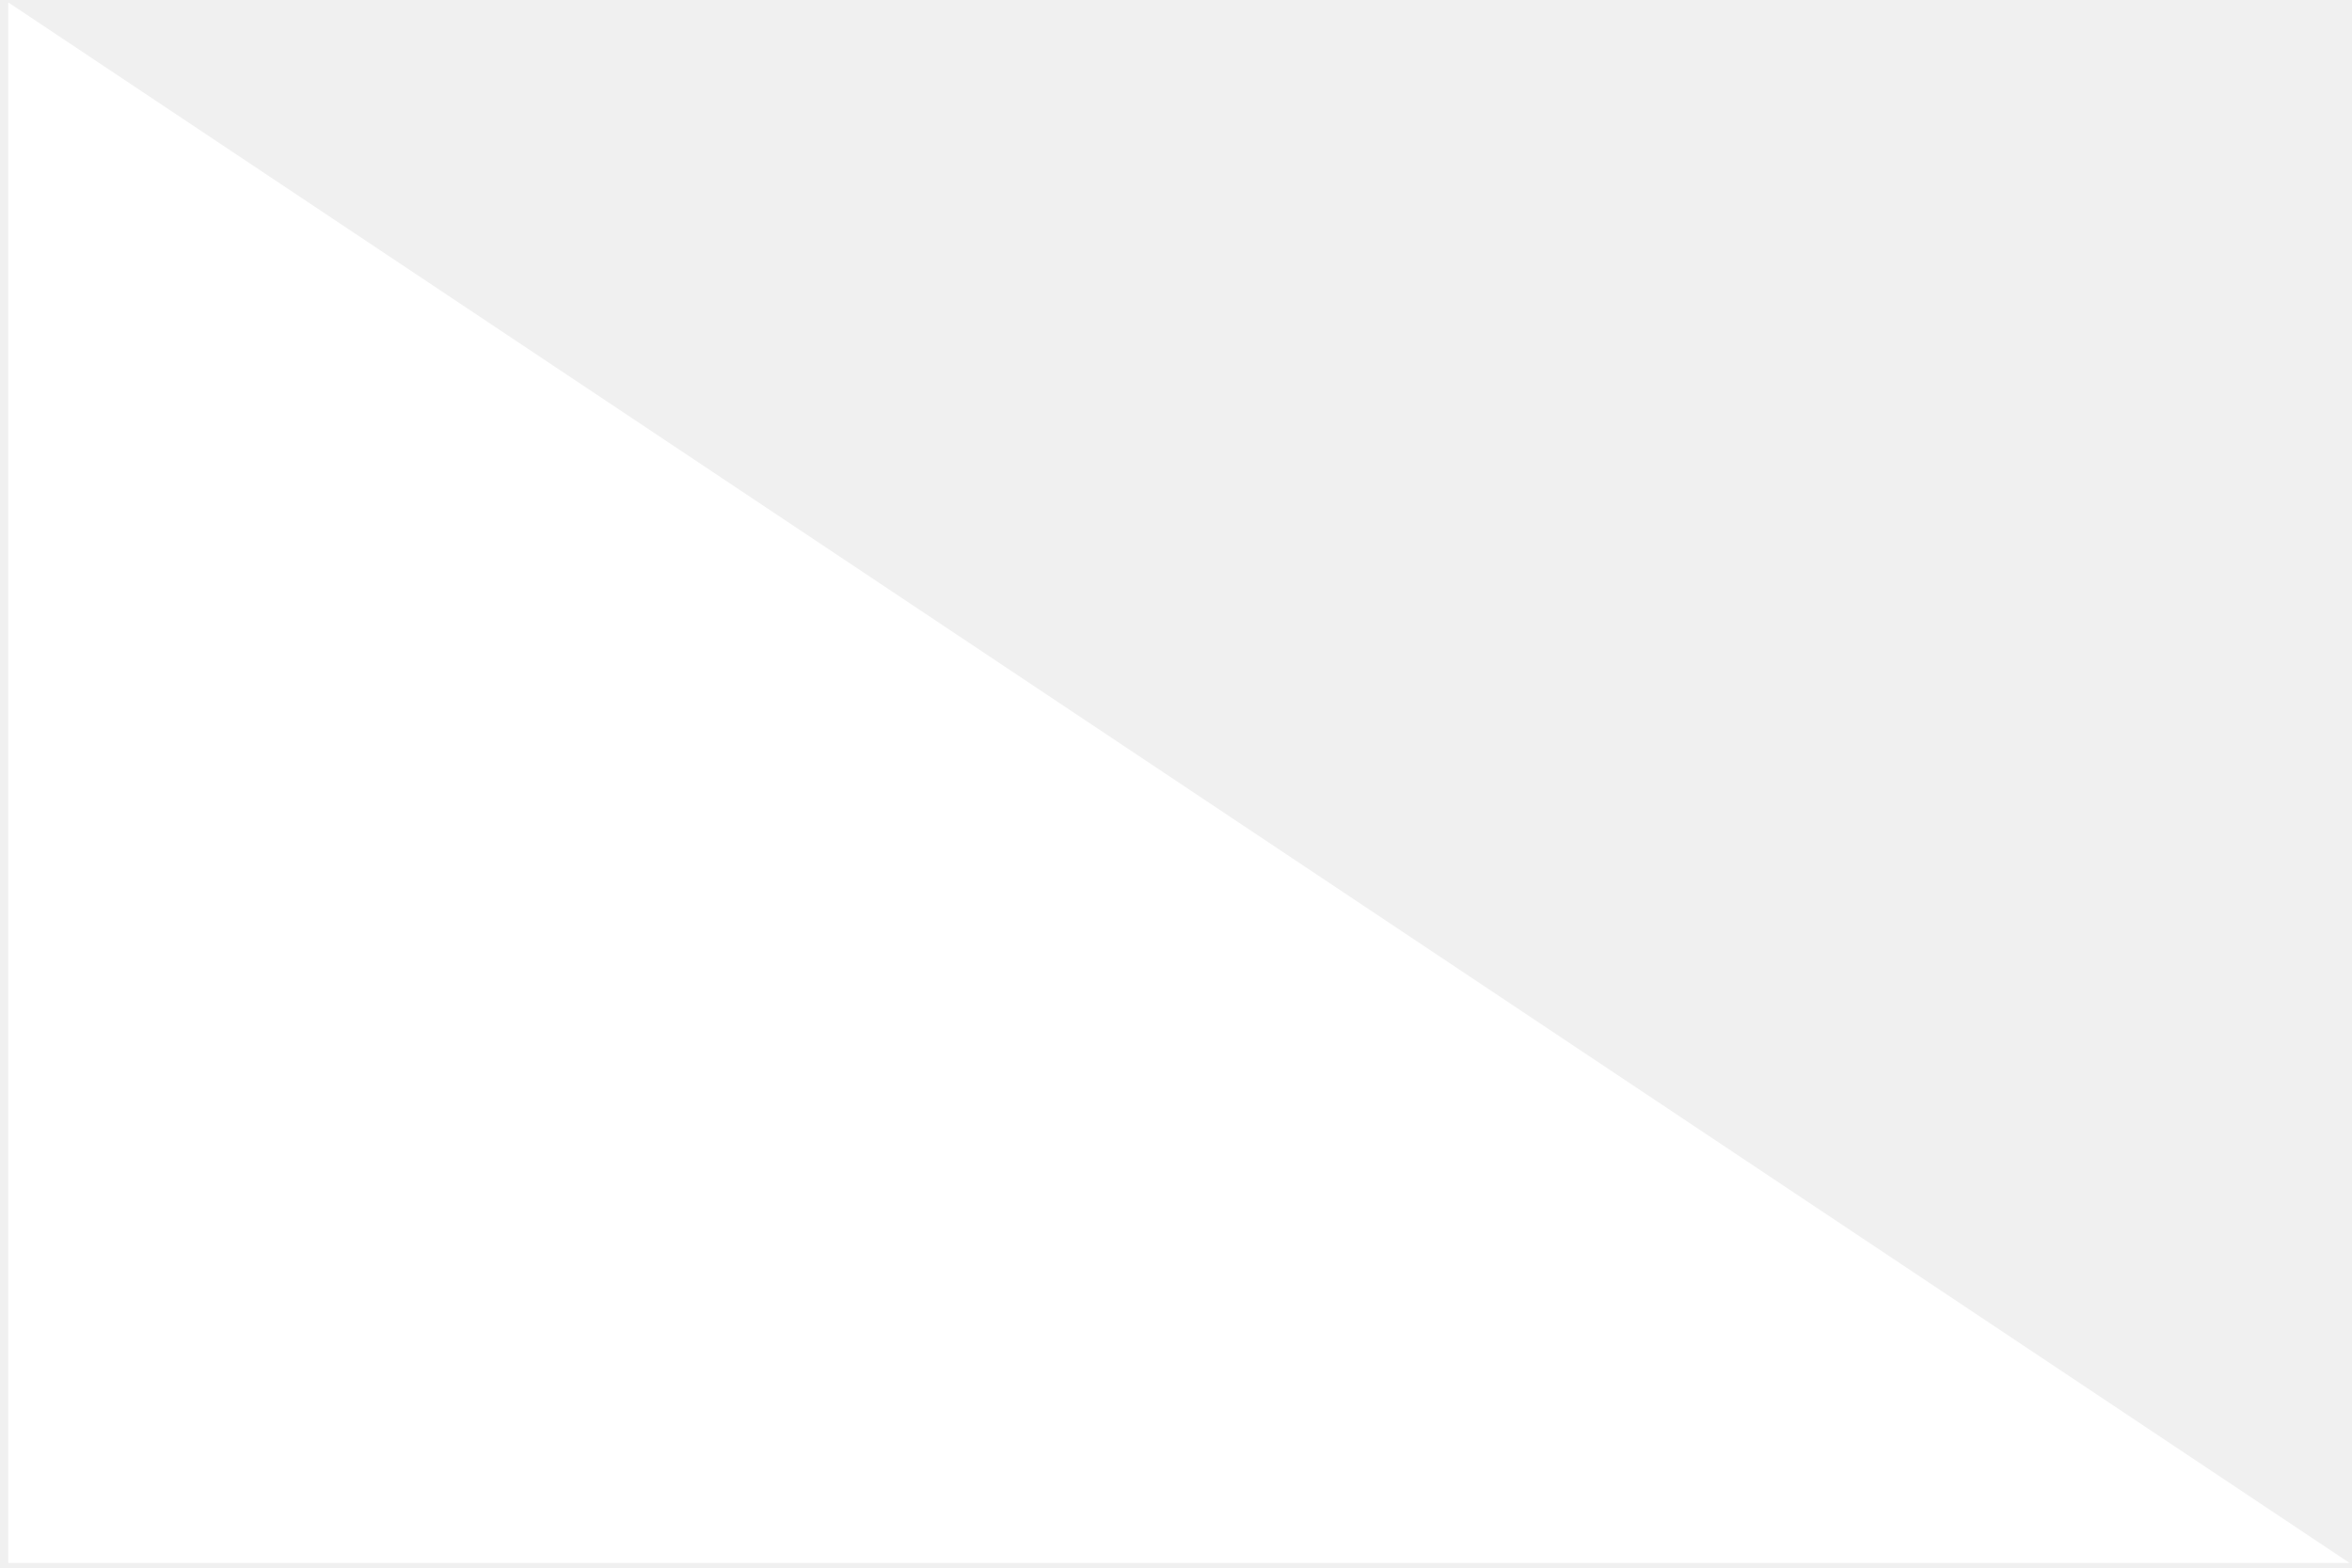
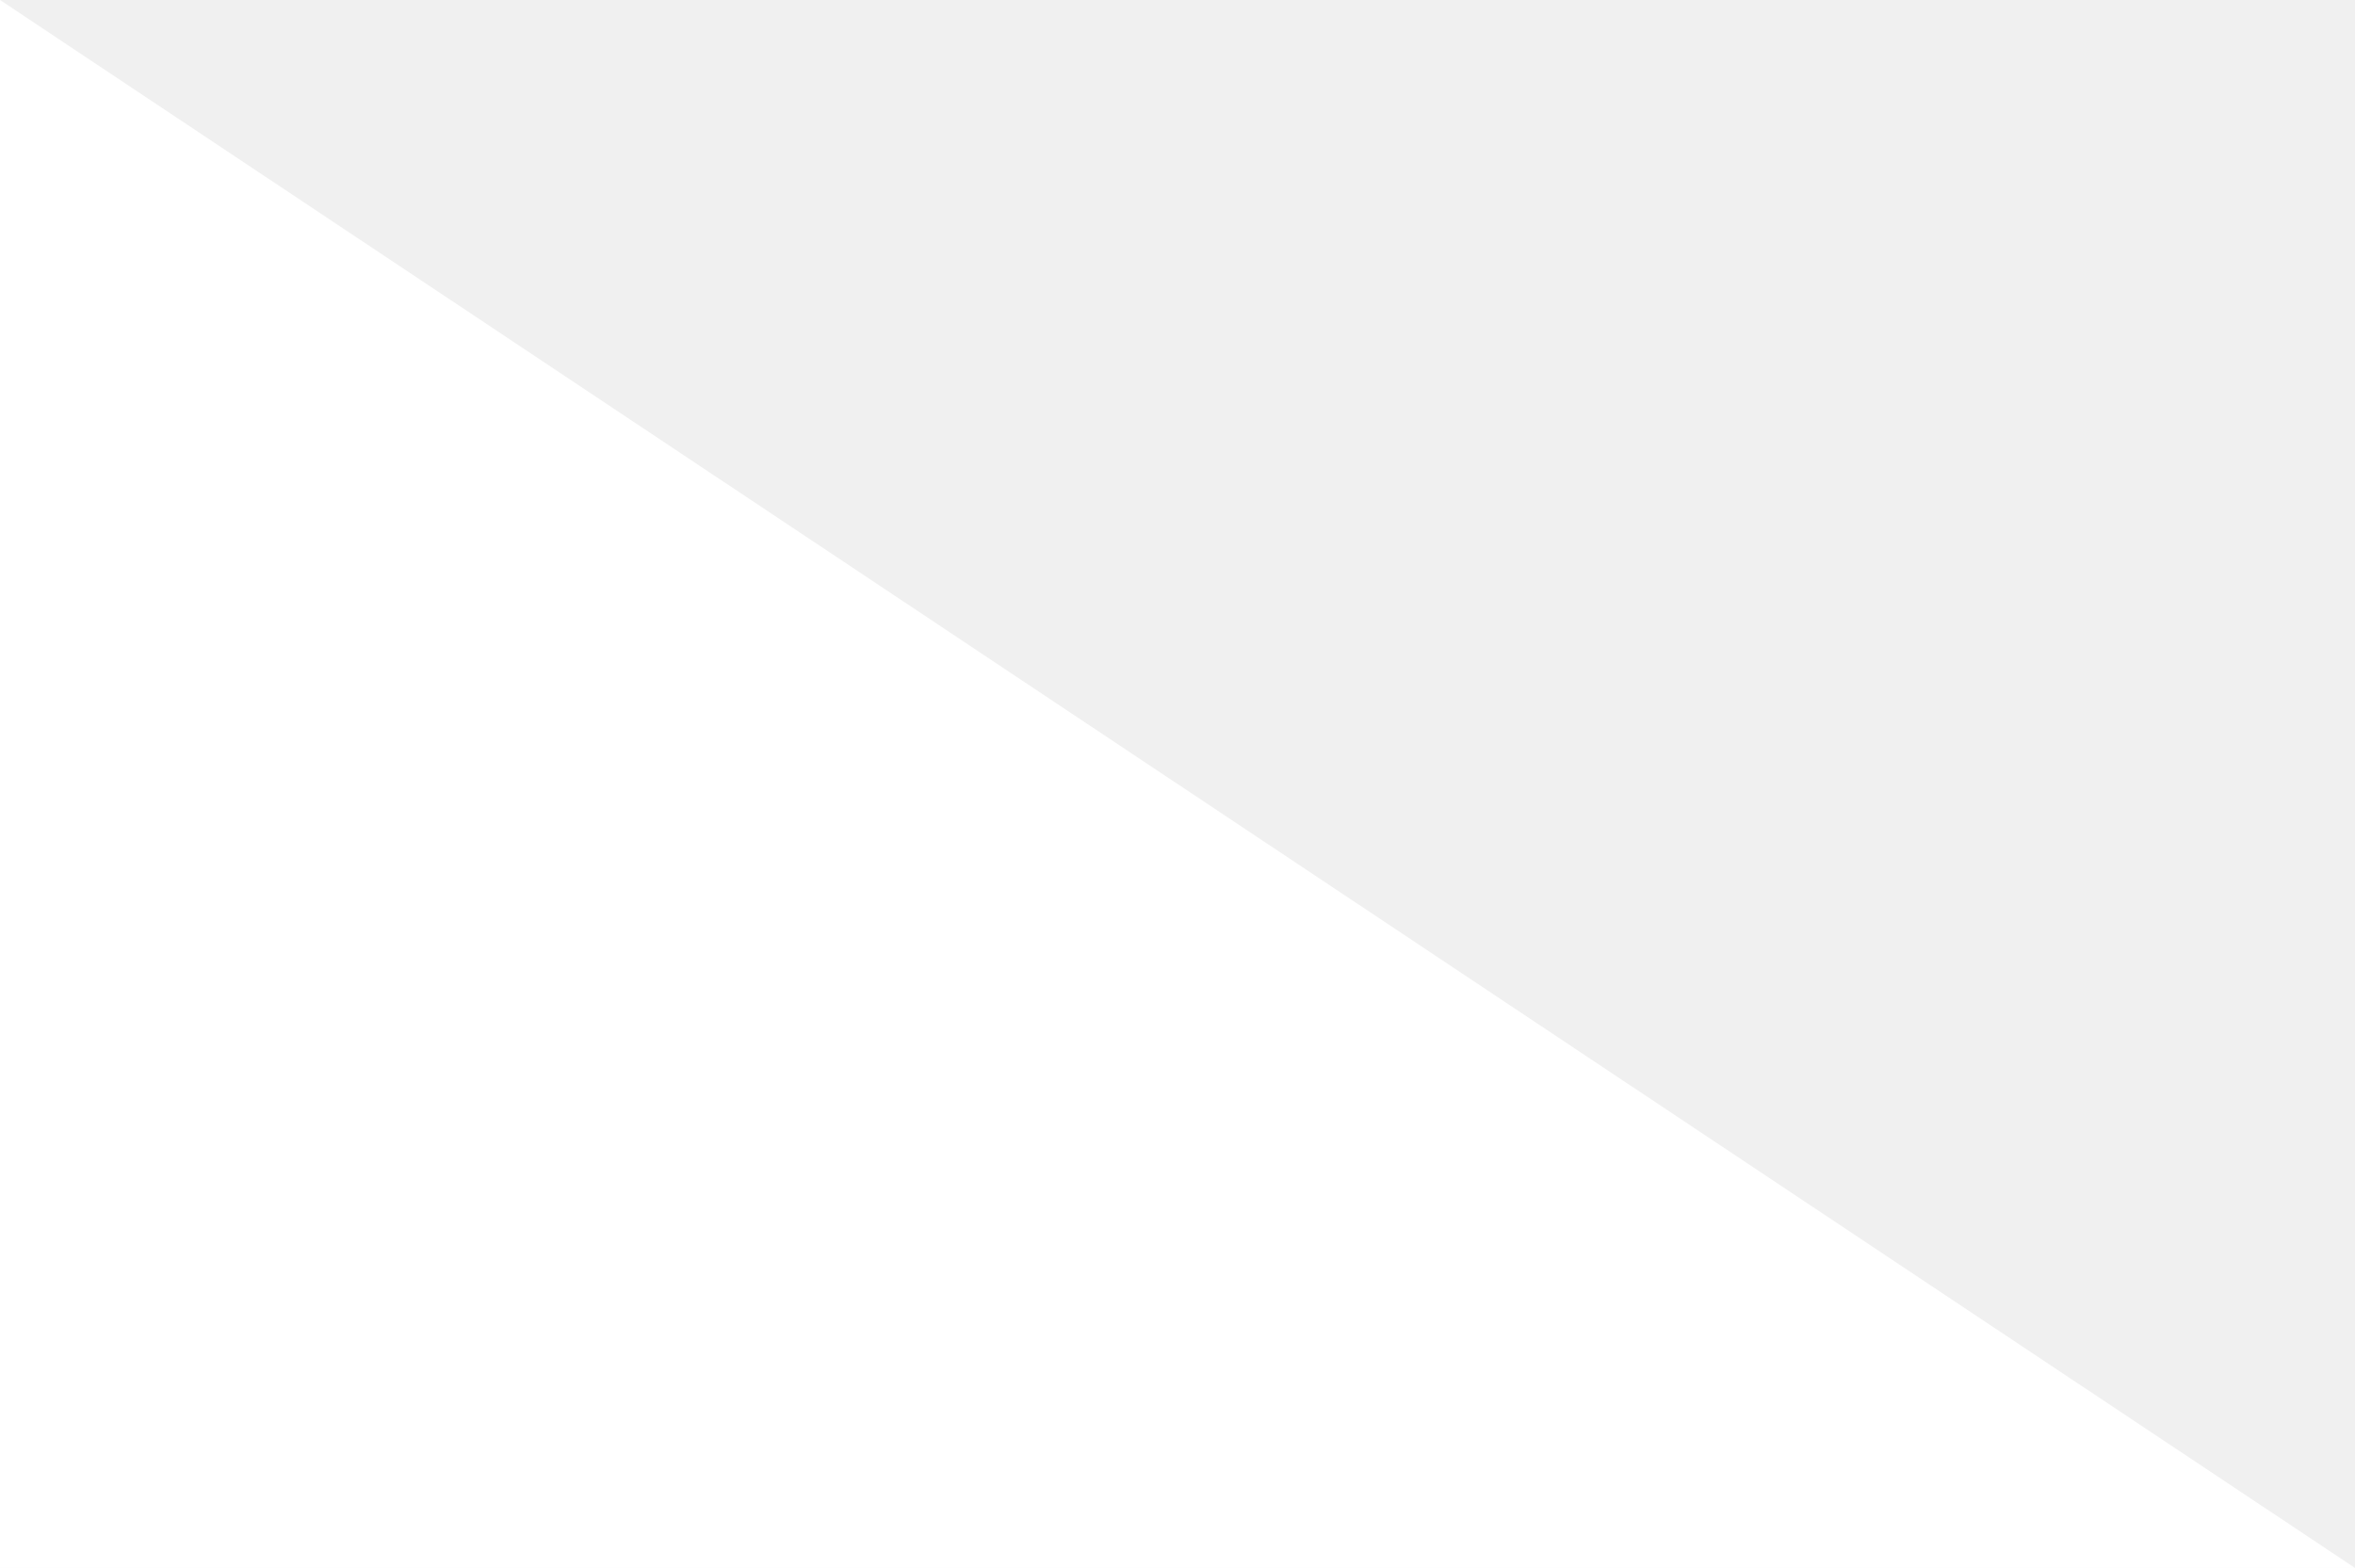
- <svg xmlns="http://www.w3.org/2000/svg" version="1.1" id="Layer_1" x="0px" y="0px" viewBox="0 0 482.2 321.4" enable-background="new 0 0 482.2 321.4" xml:space="preserve">
-   <polygon fill="#FFFFFF" points="481.7,320.5 1.7,320.5 1.7,0.5 " />
+ <svg xmlns="http://www.w3.org/2000/svg" version="1.1" id="Layer_1" x="0px" y="0px" viewBox="0 0 482 321" xml:space="preserve" preserveAspectRatio="xMinYMid">
+   <polygon fill="#FFFFFF" points="482,321 0,321 0,0 " />
</svg>
